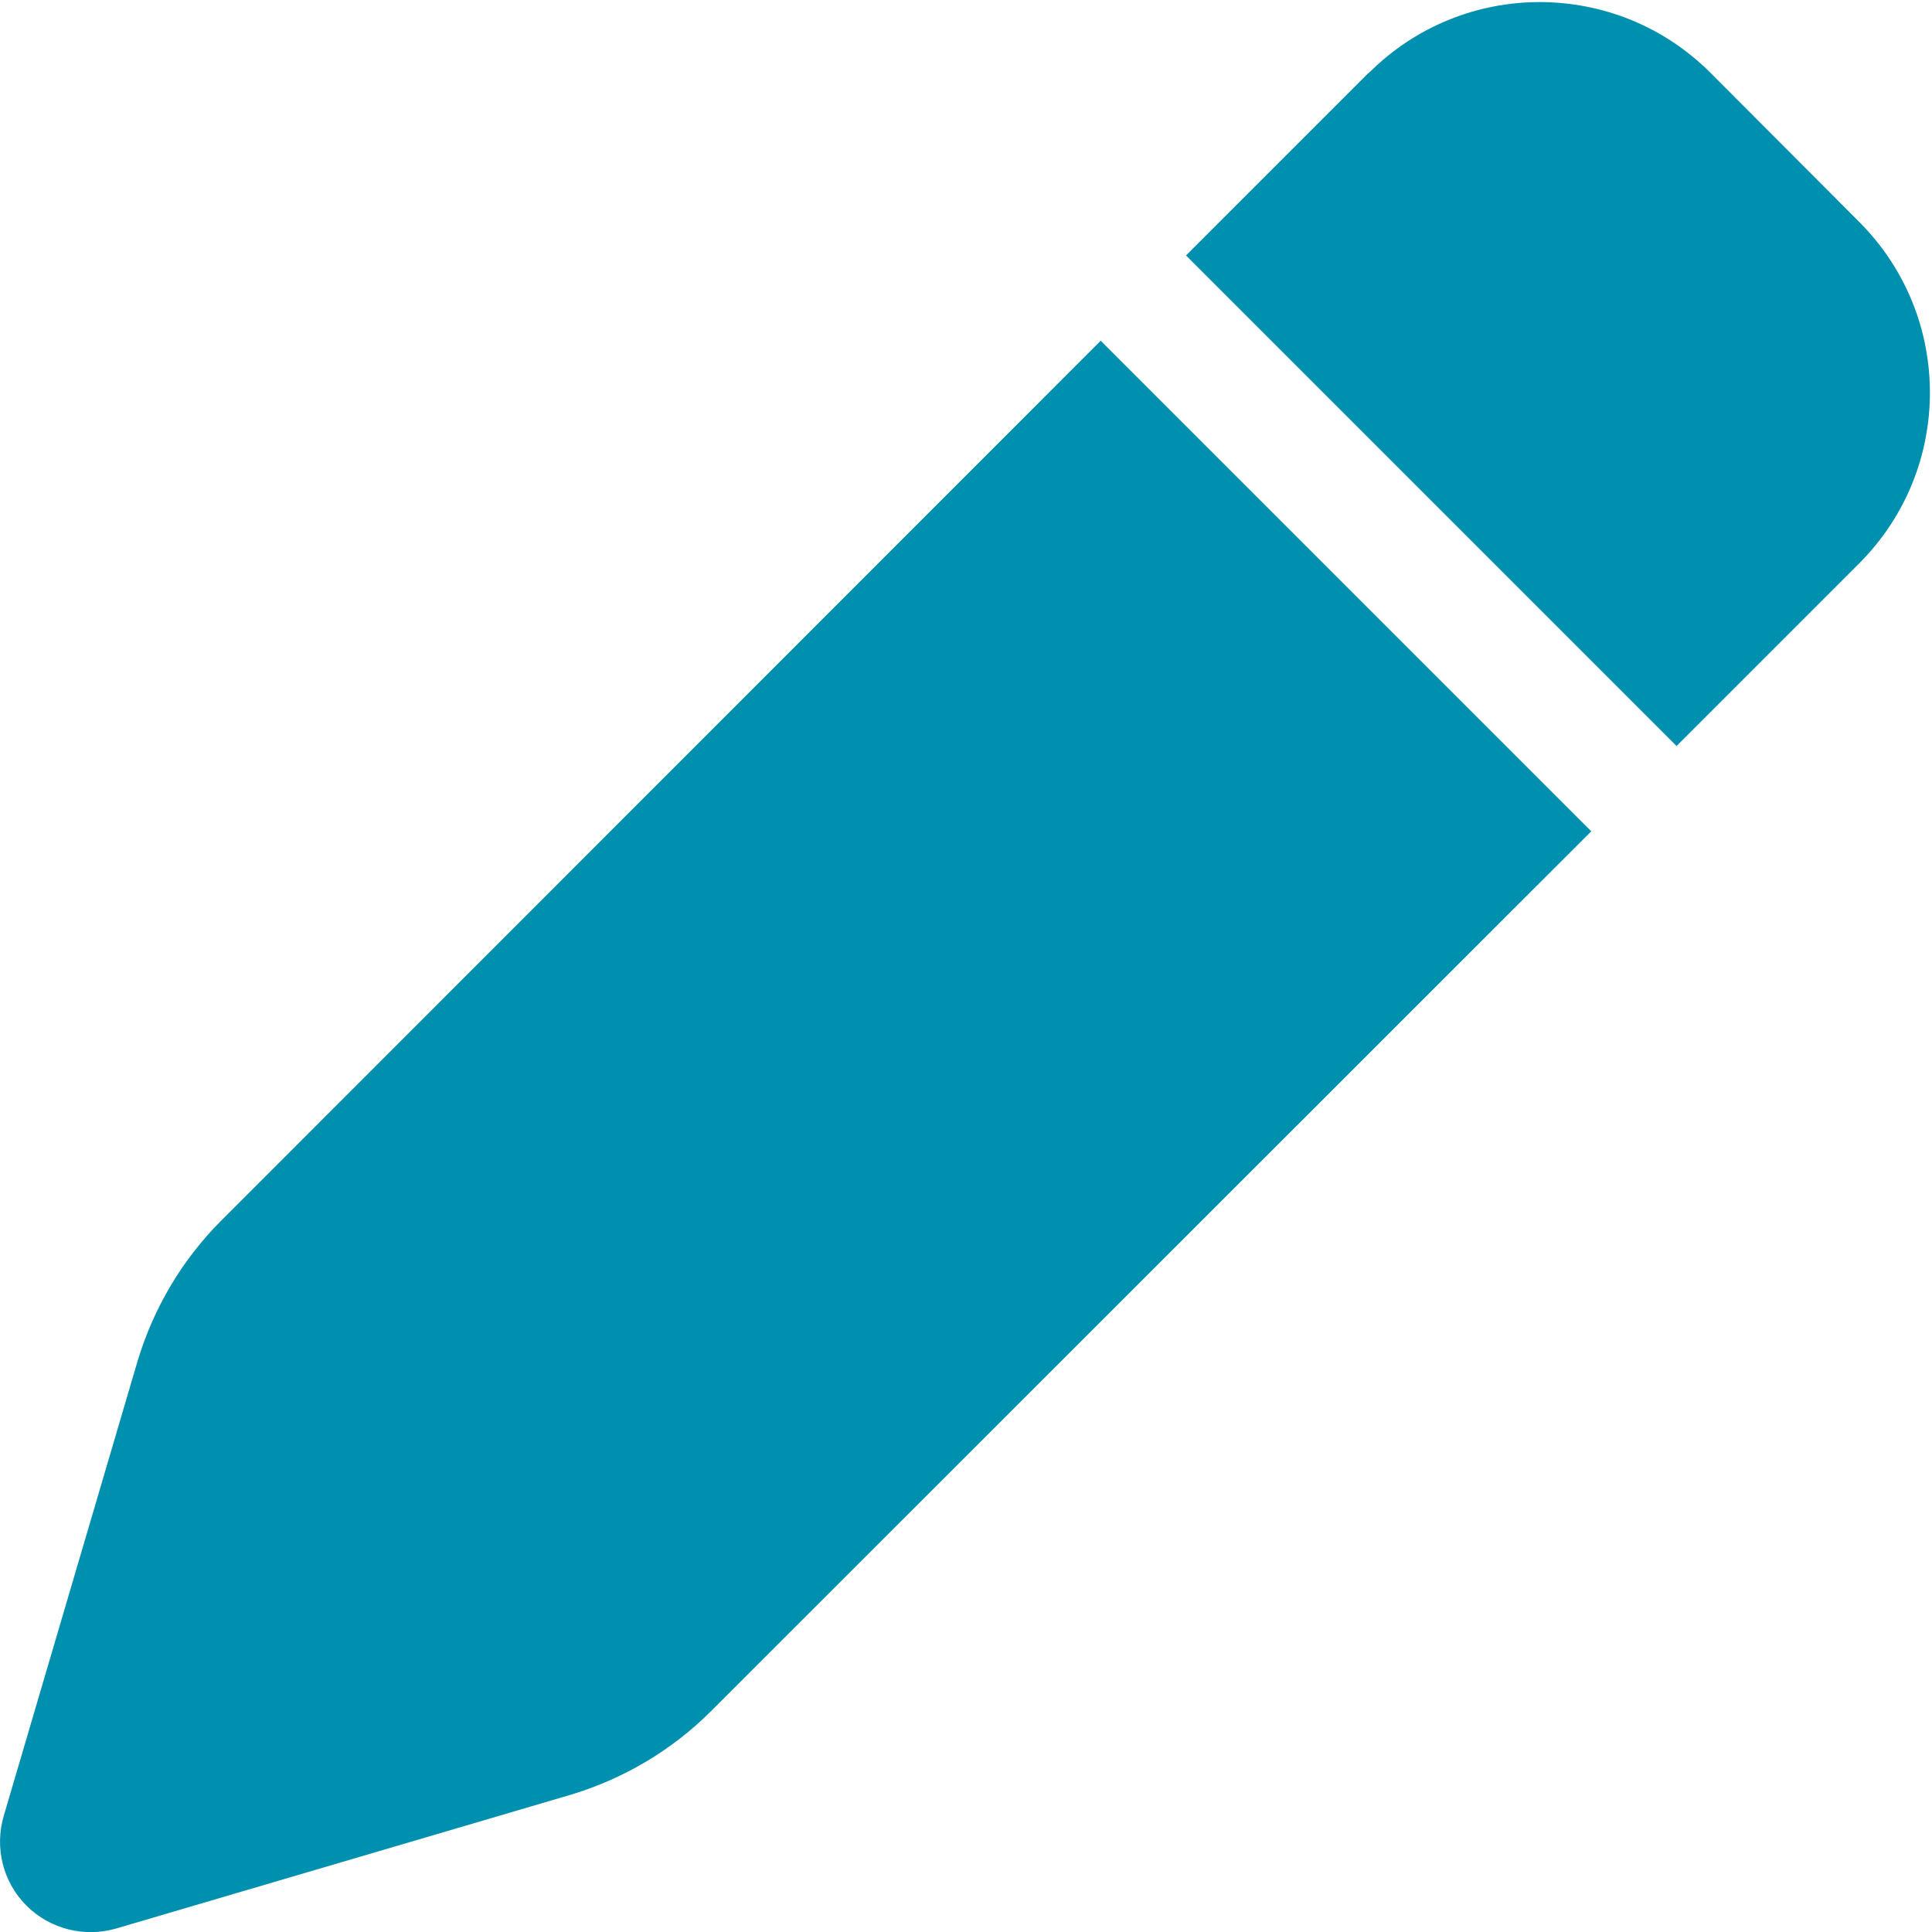
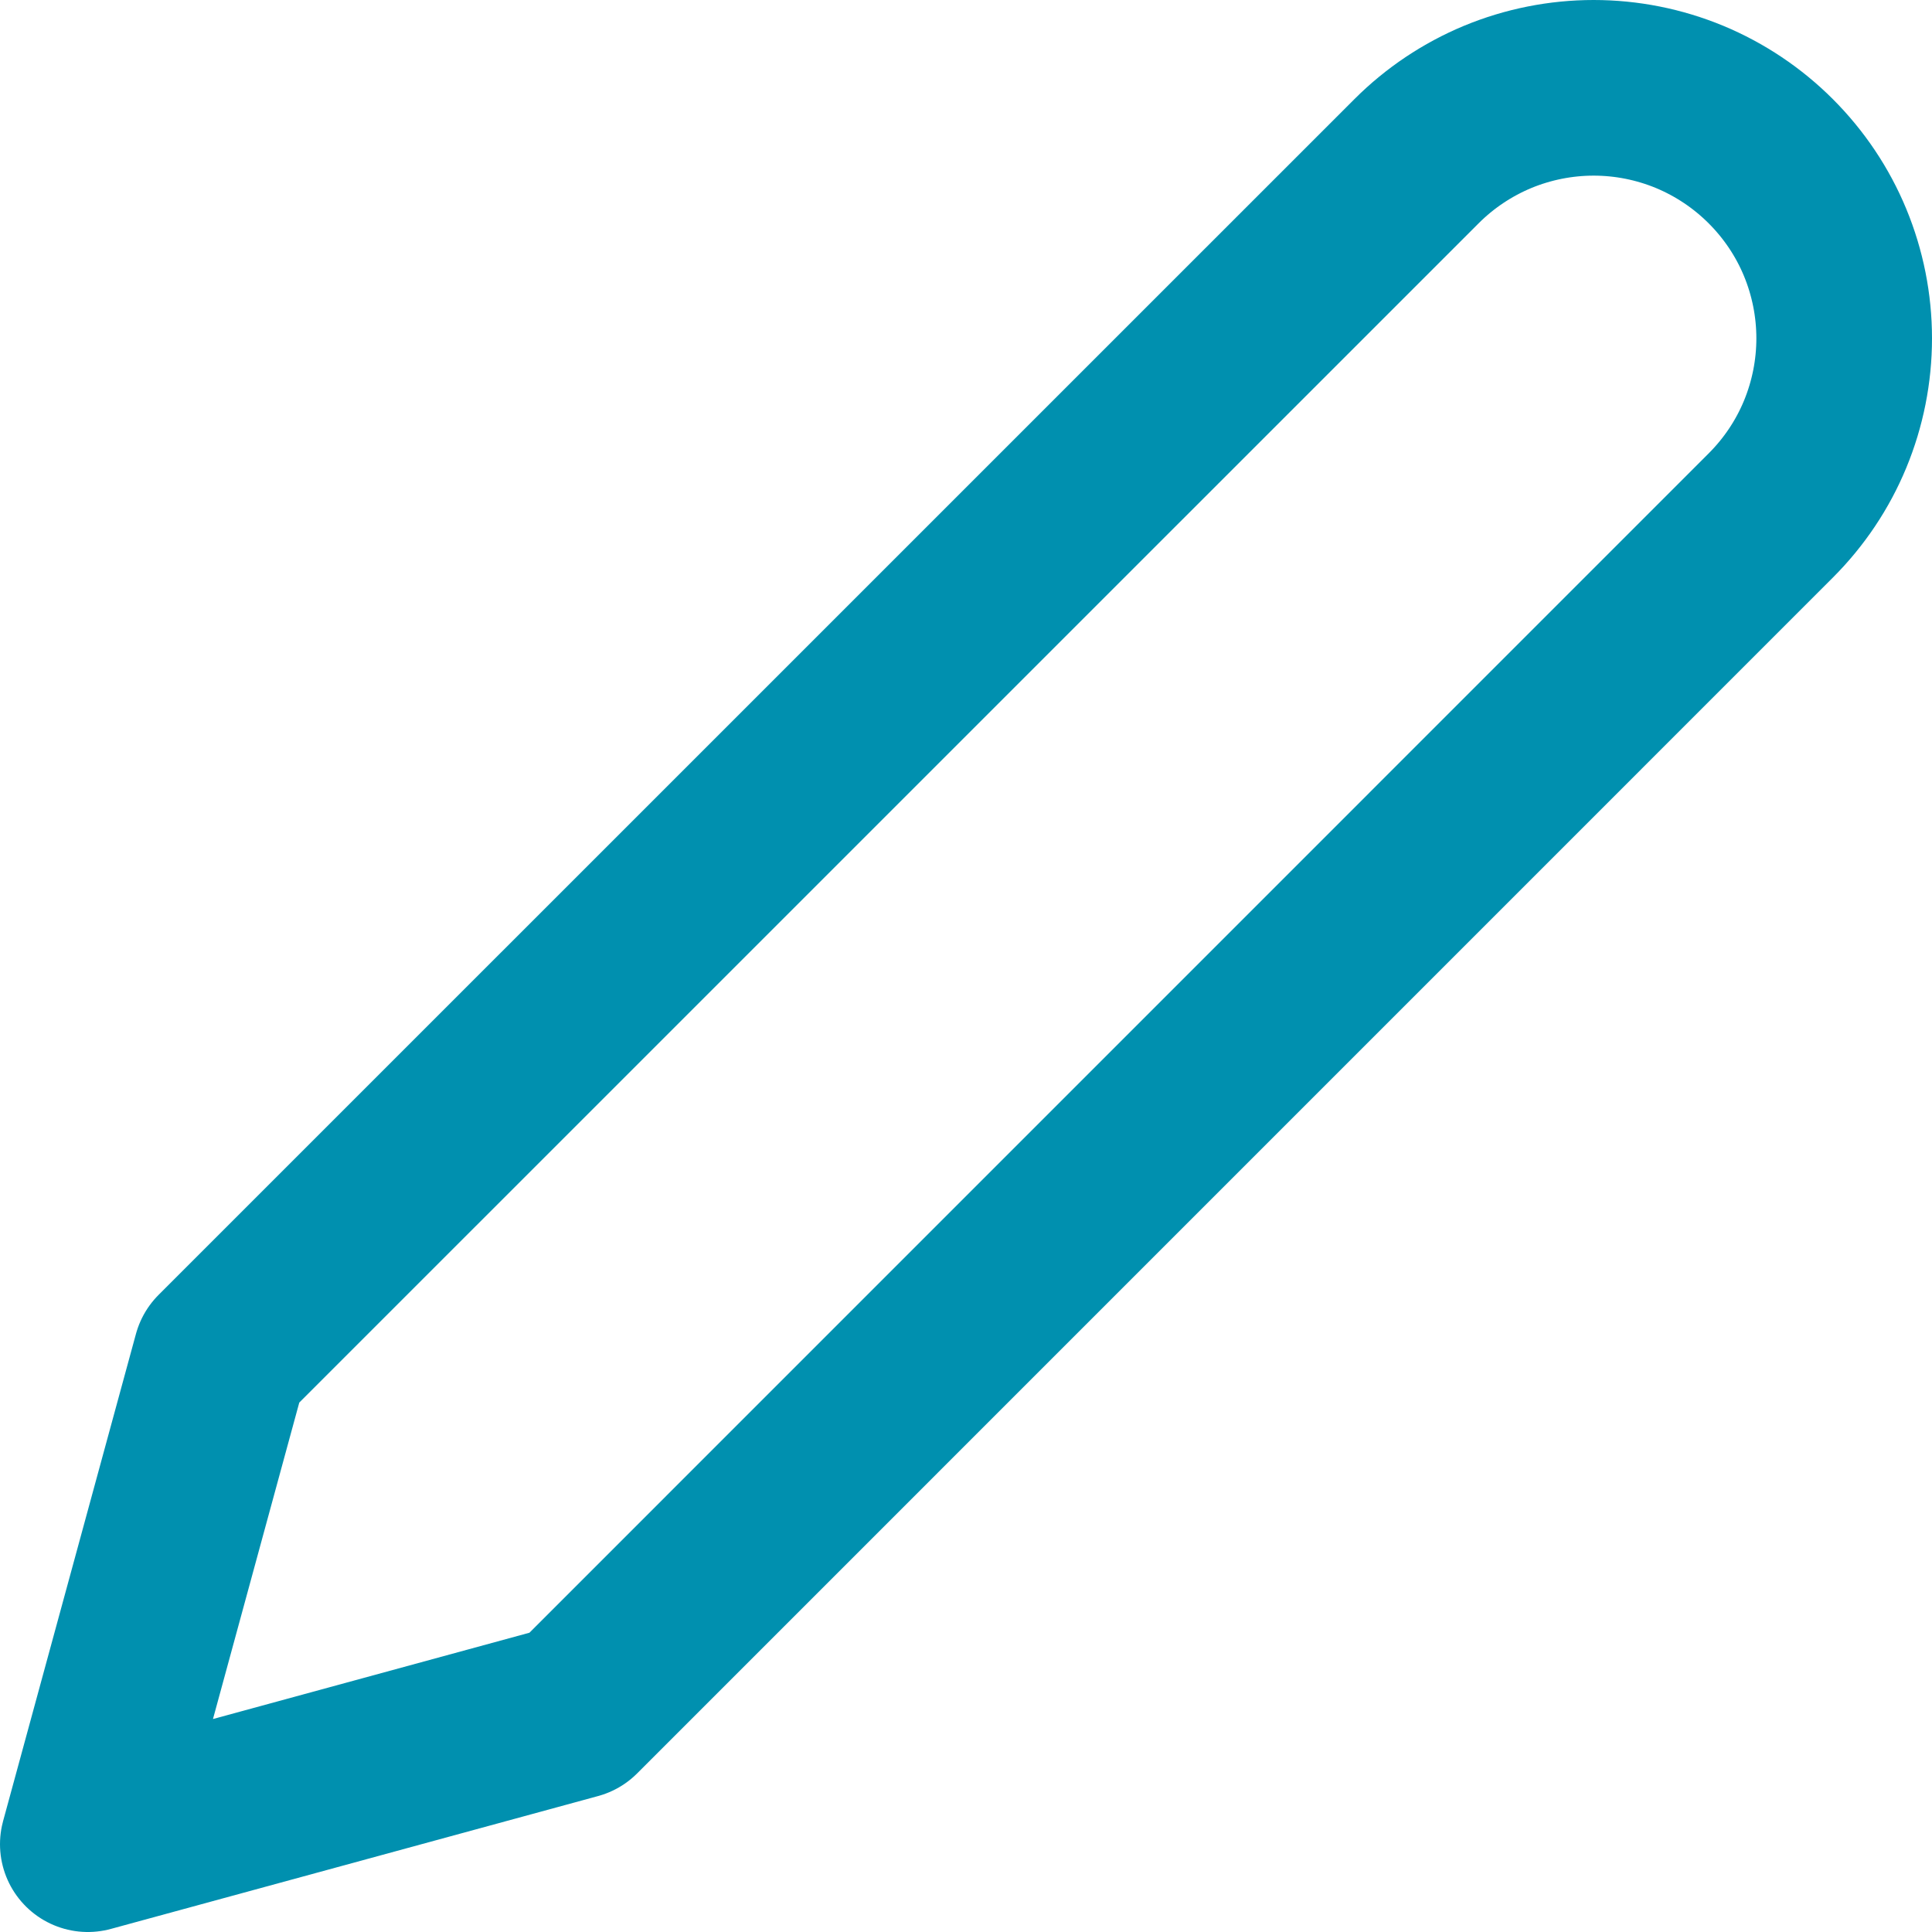
- <svg xmlns="http://www.w3.org/2000/svg" viewBox="0 0 512 512">
-   <path fill="#0090AF" d="M362.7 19.3L314.3 67.7 444.3 197.7l48.4-48.4c25-25 25-65.5 0-90.5L453.3 19.3c-25-25-65.5-25-90.5 0zm-71 71L58.6 323.5c-10.4 10.4-18 23.3-22.2 37.4L1 481.2C-1.5 489.7 .8 498.8 7 505s15.3 8.5 23.7 6.1l120.3-35.4c14.1-4.2 27-11.8 37.4-22.2L421.7 220.3 291.7 90.3z" />
+ <svg xmlns="http://www.w3.org/2000/svg" width="22" height="22" viewBox="0 0 22 22" fill="none">
+   <path d="M16.13 1.836C16.395 1.571 16.709 1.361 17.055 1.217C17.401 1.074 17.773 1 18.147 1C18.522 1 18.893 1.074 19.239 1.217C19.585 1.361 19.899 1.571 20.164 1.836C20.429 2.101 20.64 2.415 20.783 2.761C20.926 3.107 21 3.478 21 3.853C21 4.228 20.926 4.599 20.783 4.945C20.64 5.291 20.429 5.605 20.164 5.87L6.548 19.487L1 21L2.513 15.452L16.13 1.836Z" stroke="#0090AF" stroke-width="2" stroke-linecap="round" stroke-linejoin="round" />
</svg>
